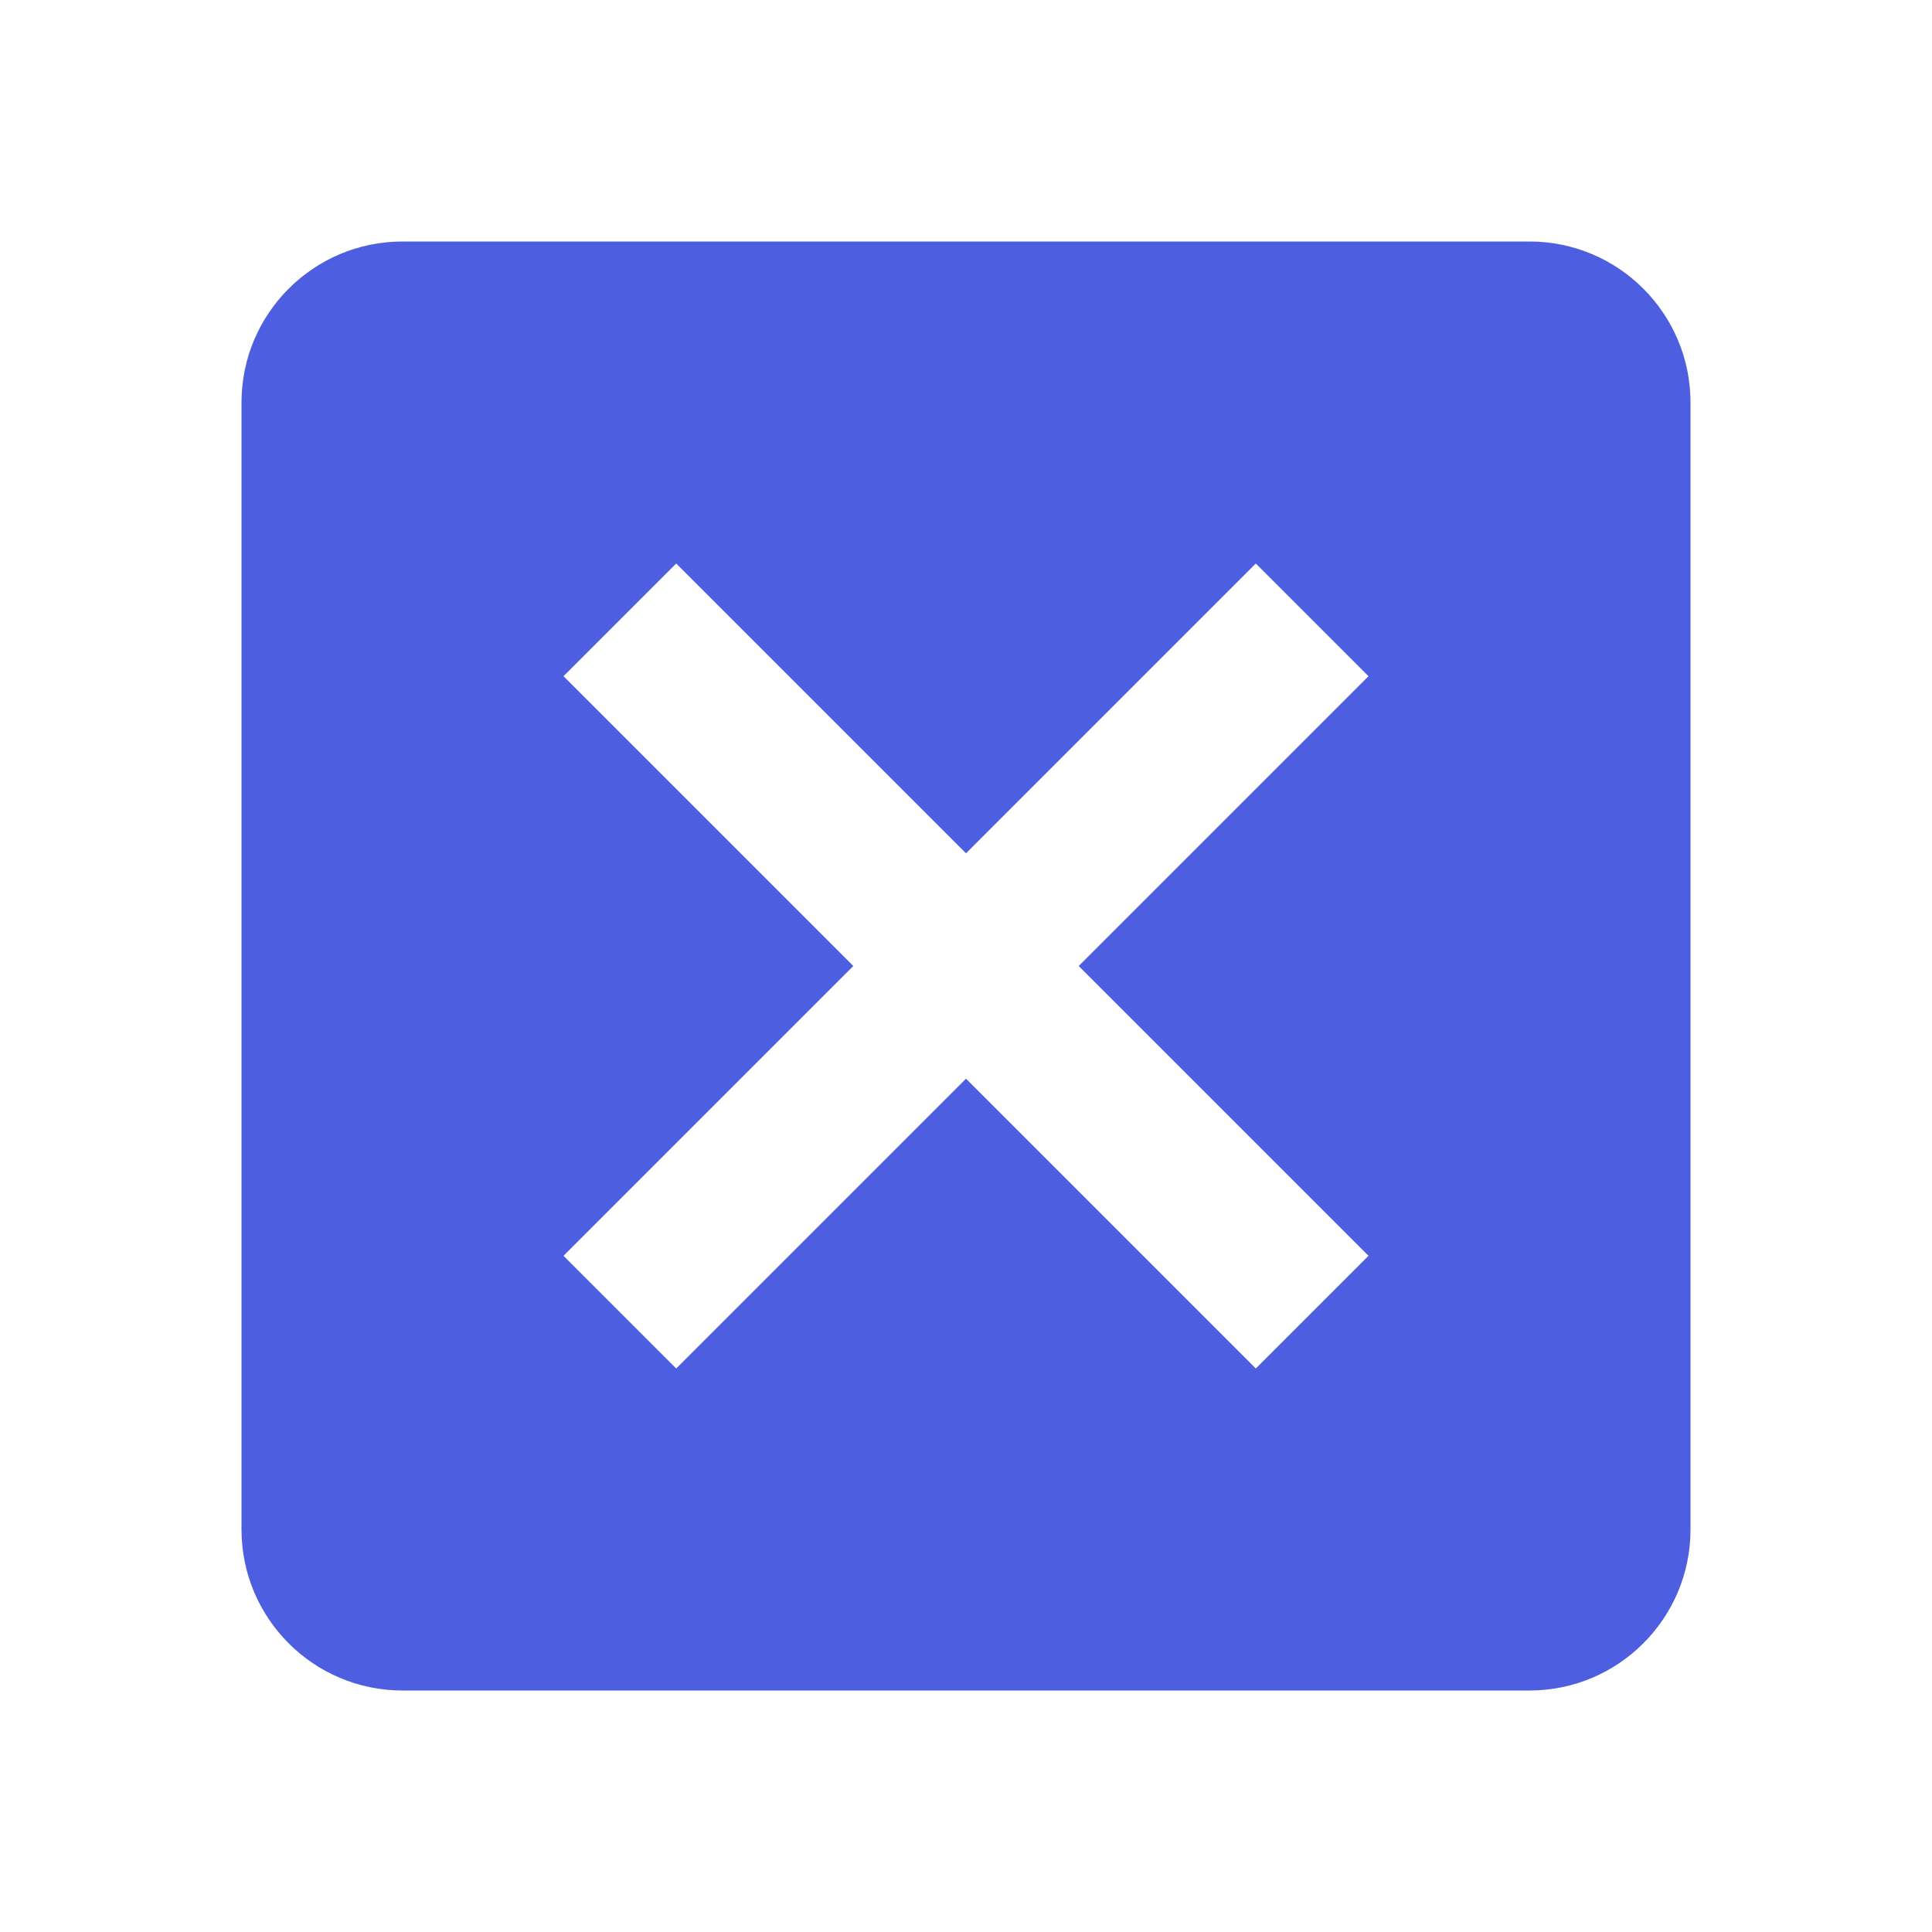
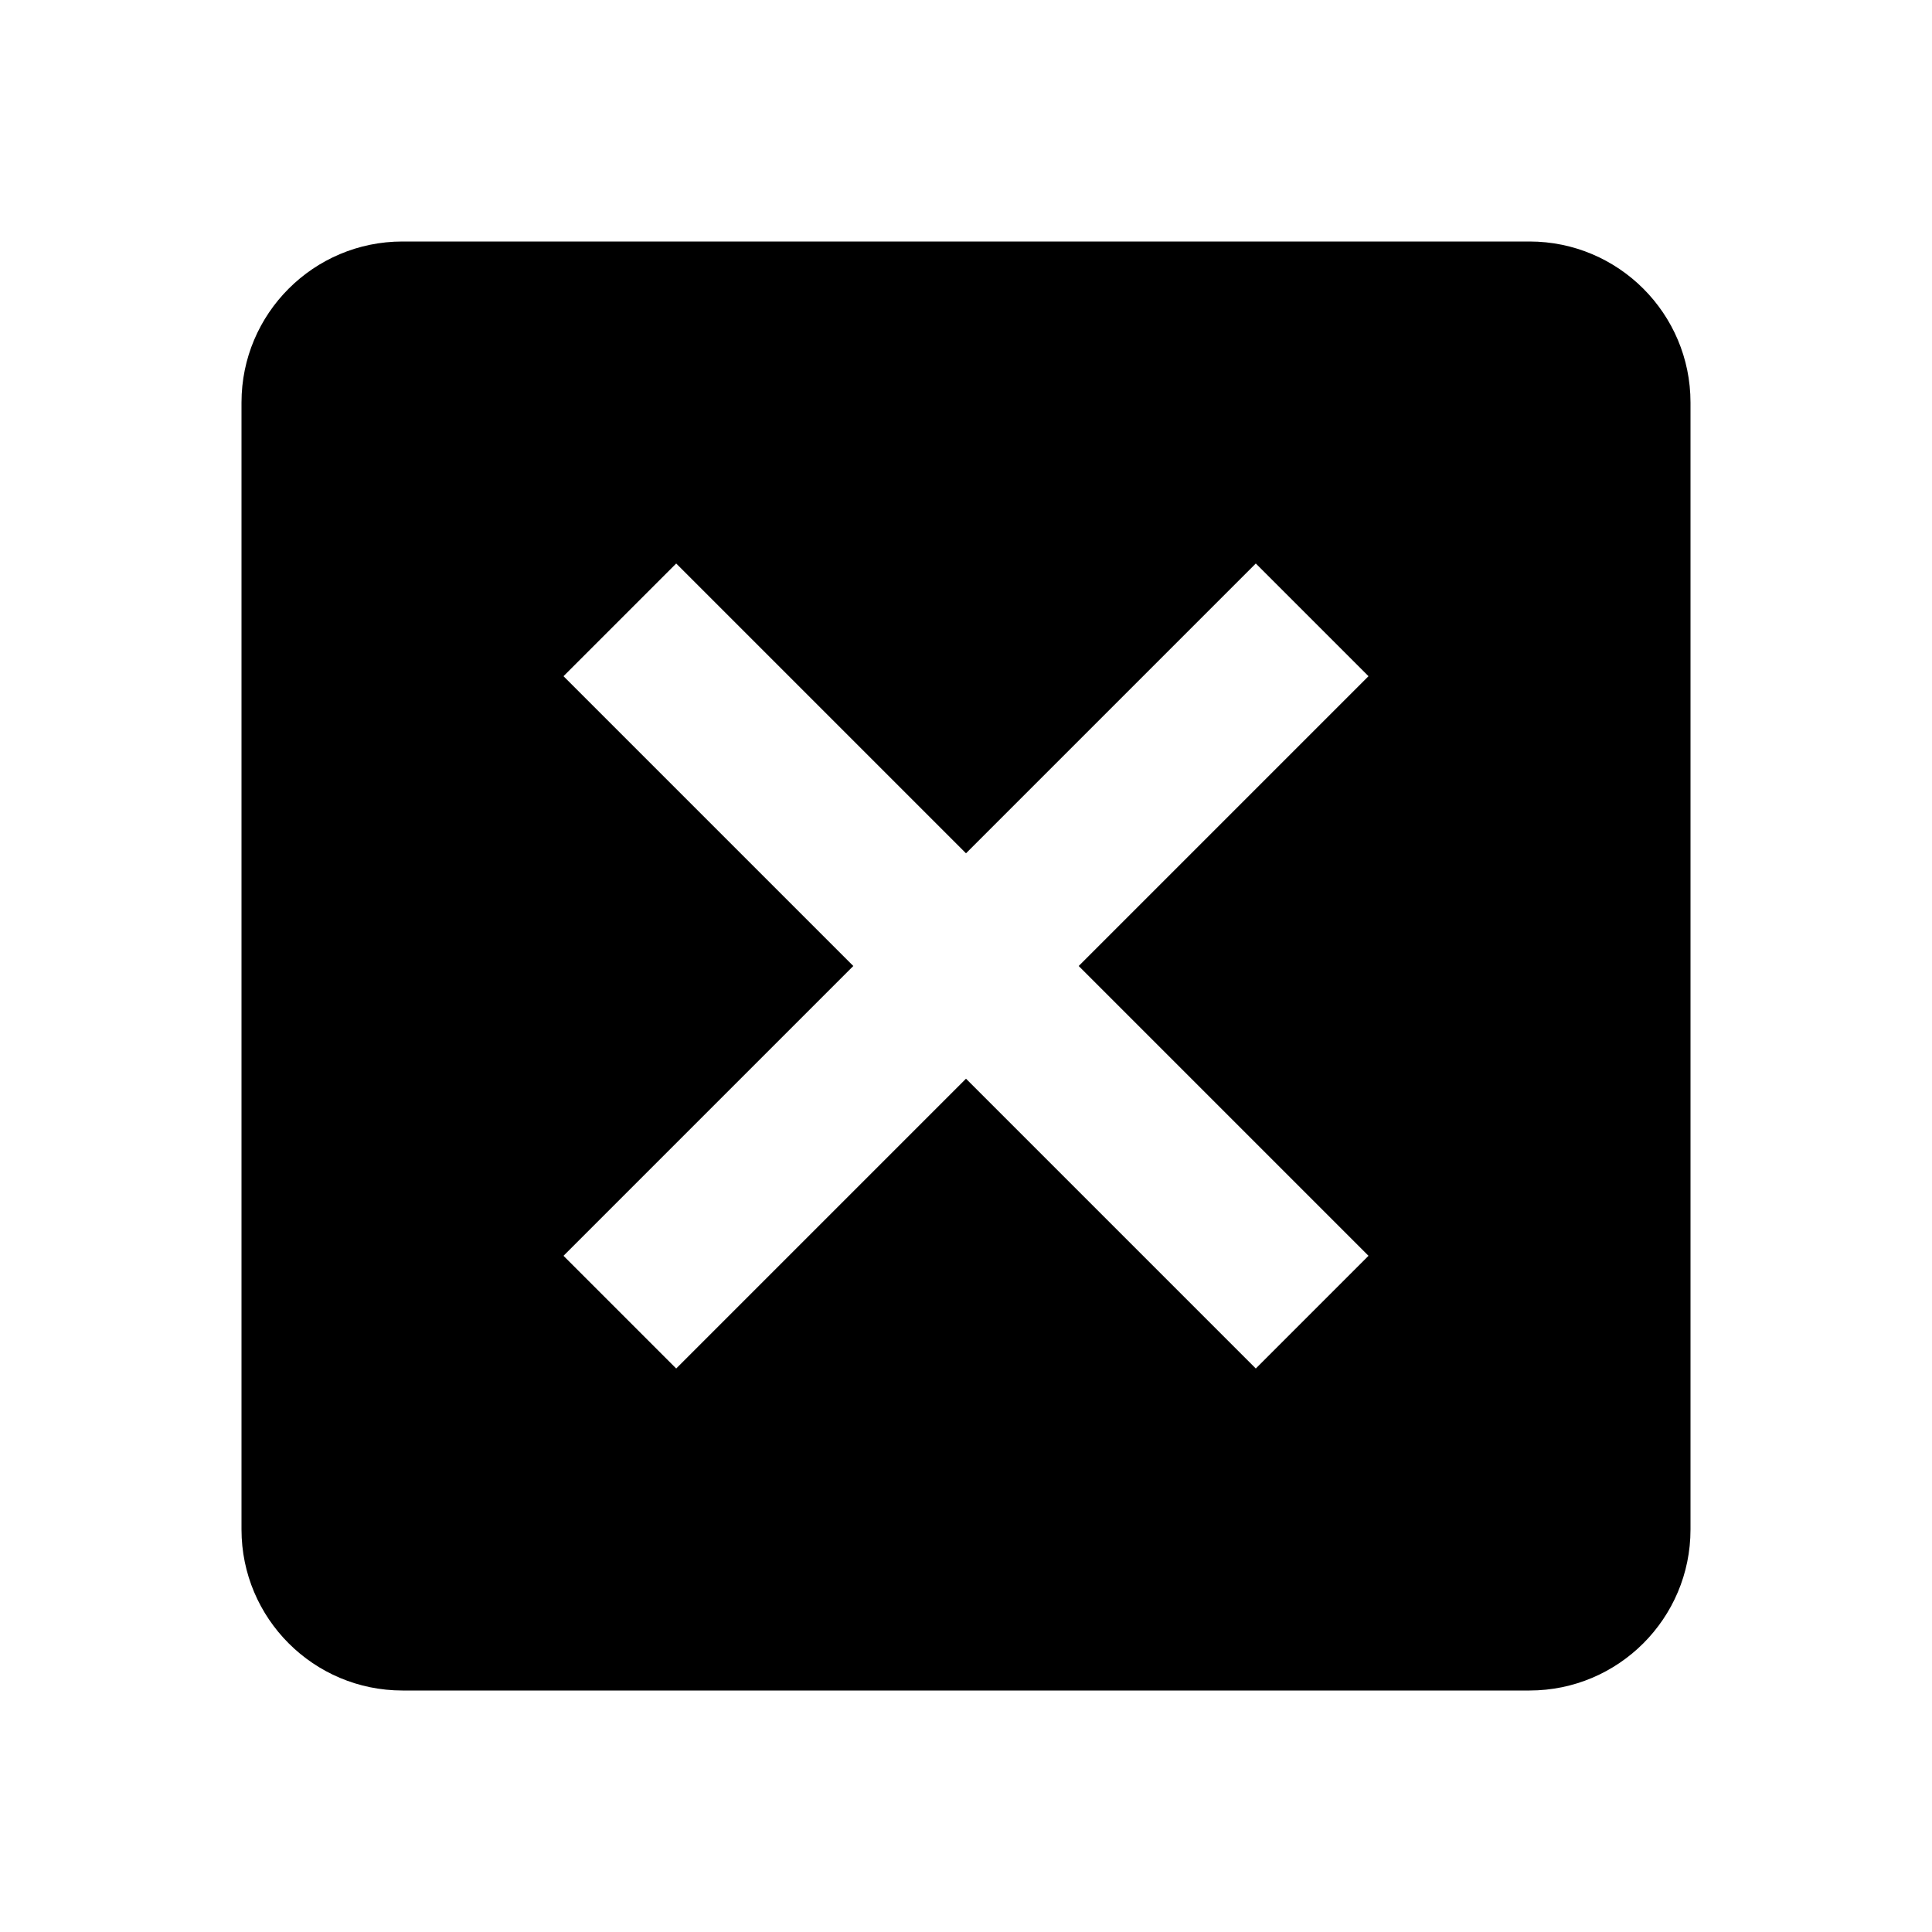
<svg xmlns="http://www.w3.org/2000/svg" version="1.1" width="18" height="18" viewBox="0 0 18 18">
-   <path fill="#4d5ee0" d="M14.25 2.25h-10.5c-0.828 0-1.5 0.672-1.5 1.5v0 10.5c0 0.828 0.672 1.5 1.5 1.5v0h10.5c0.828 0 1.5-0.672 1.5-1.5v0-10.5c0-0.828-0.672-1.5-1.5-1.5v0zM11.7 12.75l-2.7-2.7-2.7 2.7-1.050-1.050 2.7-2.7-2.7-2.7 1.050-1.050 2.7 2.7 2.7-2.7 1.050 1.050-2.7 2.7 2.7 2.7-1.050 1.050z" />
+   <path d="M14.25 2.25h-10.5c-0.828 0-1.5 0.672-1.5 1.5v0 10.5c0 0.828 0.672 1.5 1.5 1.5v0h10.5c0.828 0 1.5-0.672 1.5-1.5v0-10.5c0-0.828-0.672-1.5-1.5-1.5v0zM11.7 12.75l-2.7-2.7-2.7 2.7-1.050-1.050 2.7-2.7-2.7-2.7 1.050-1.050 2.7 2.7 2.7-2.7 1.050 1.050-2.7 2.7 2.7 2.7-1.050 1.050z" />
</svg>
